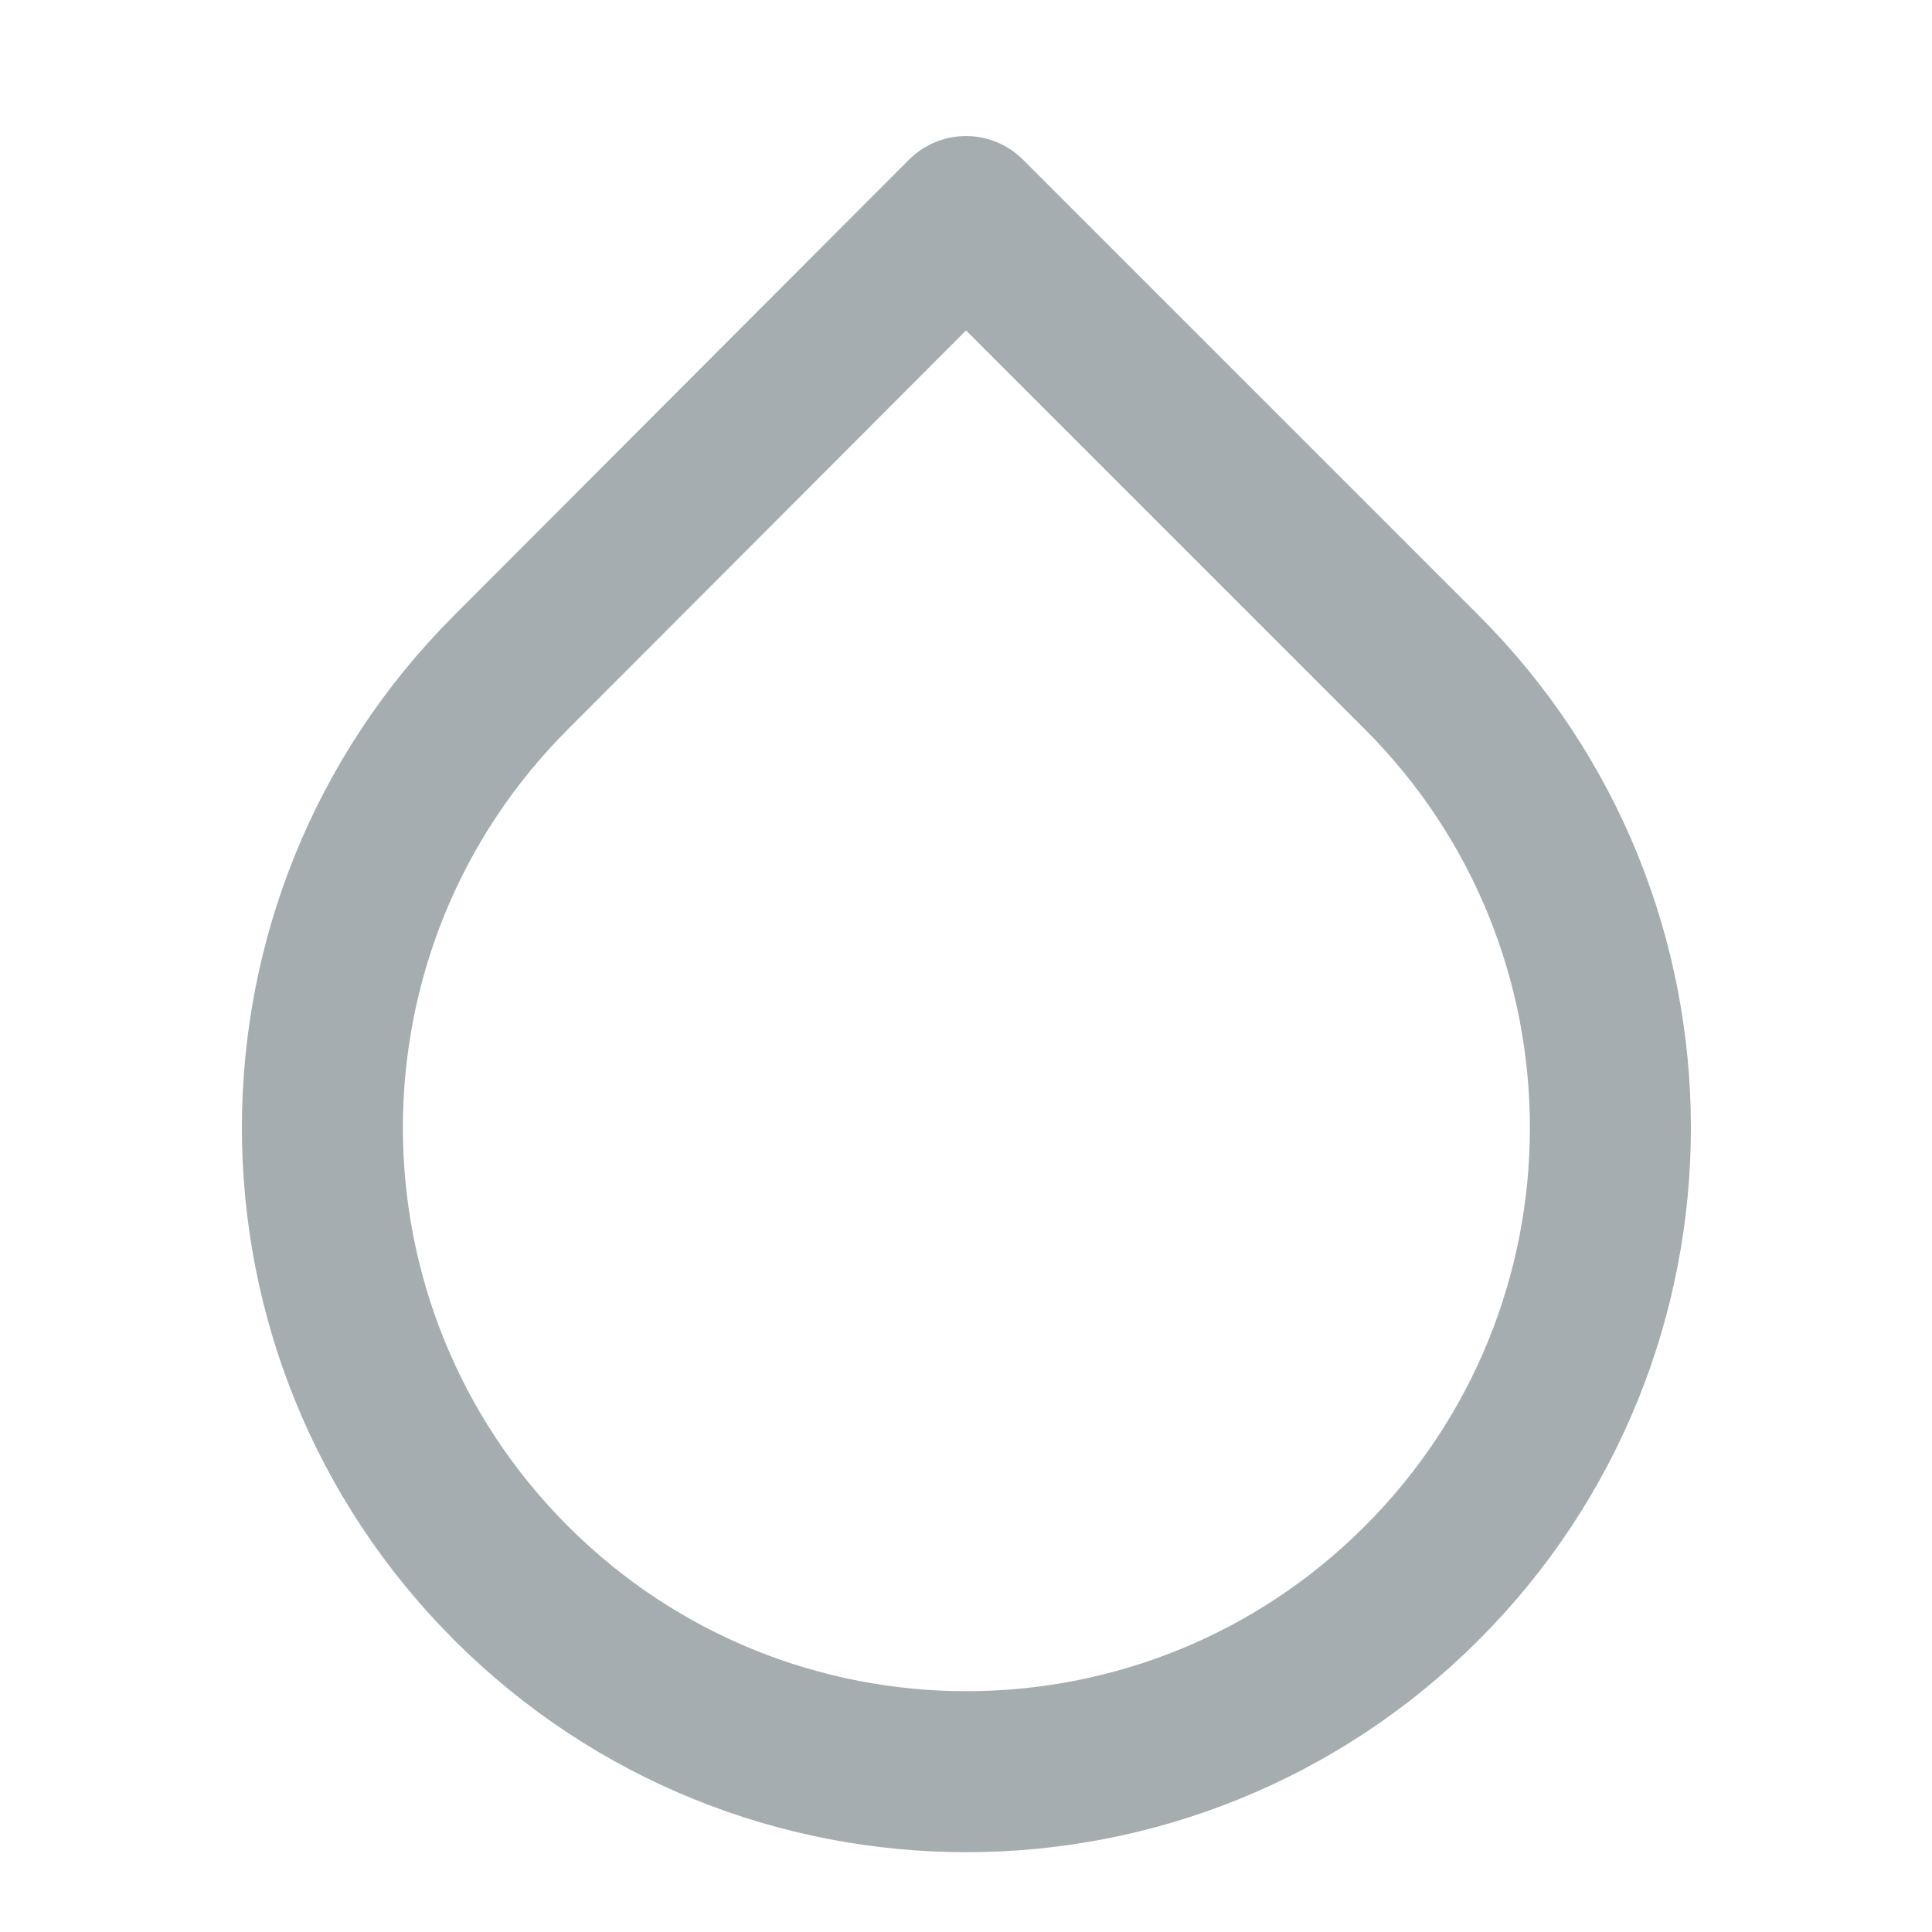
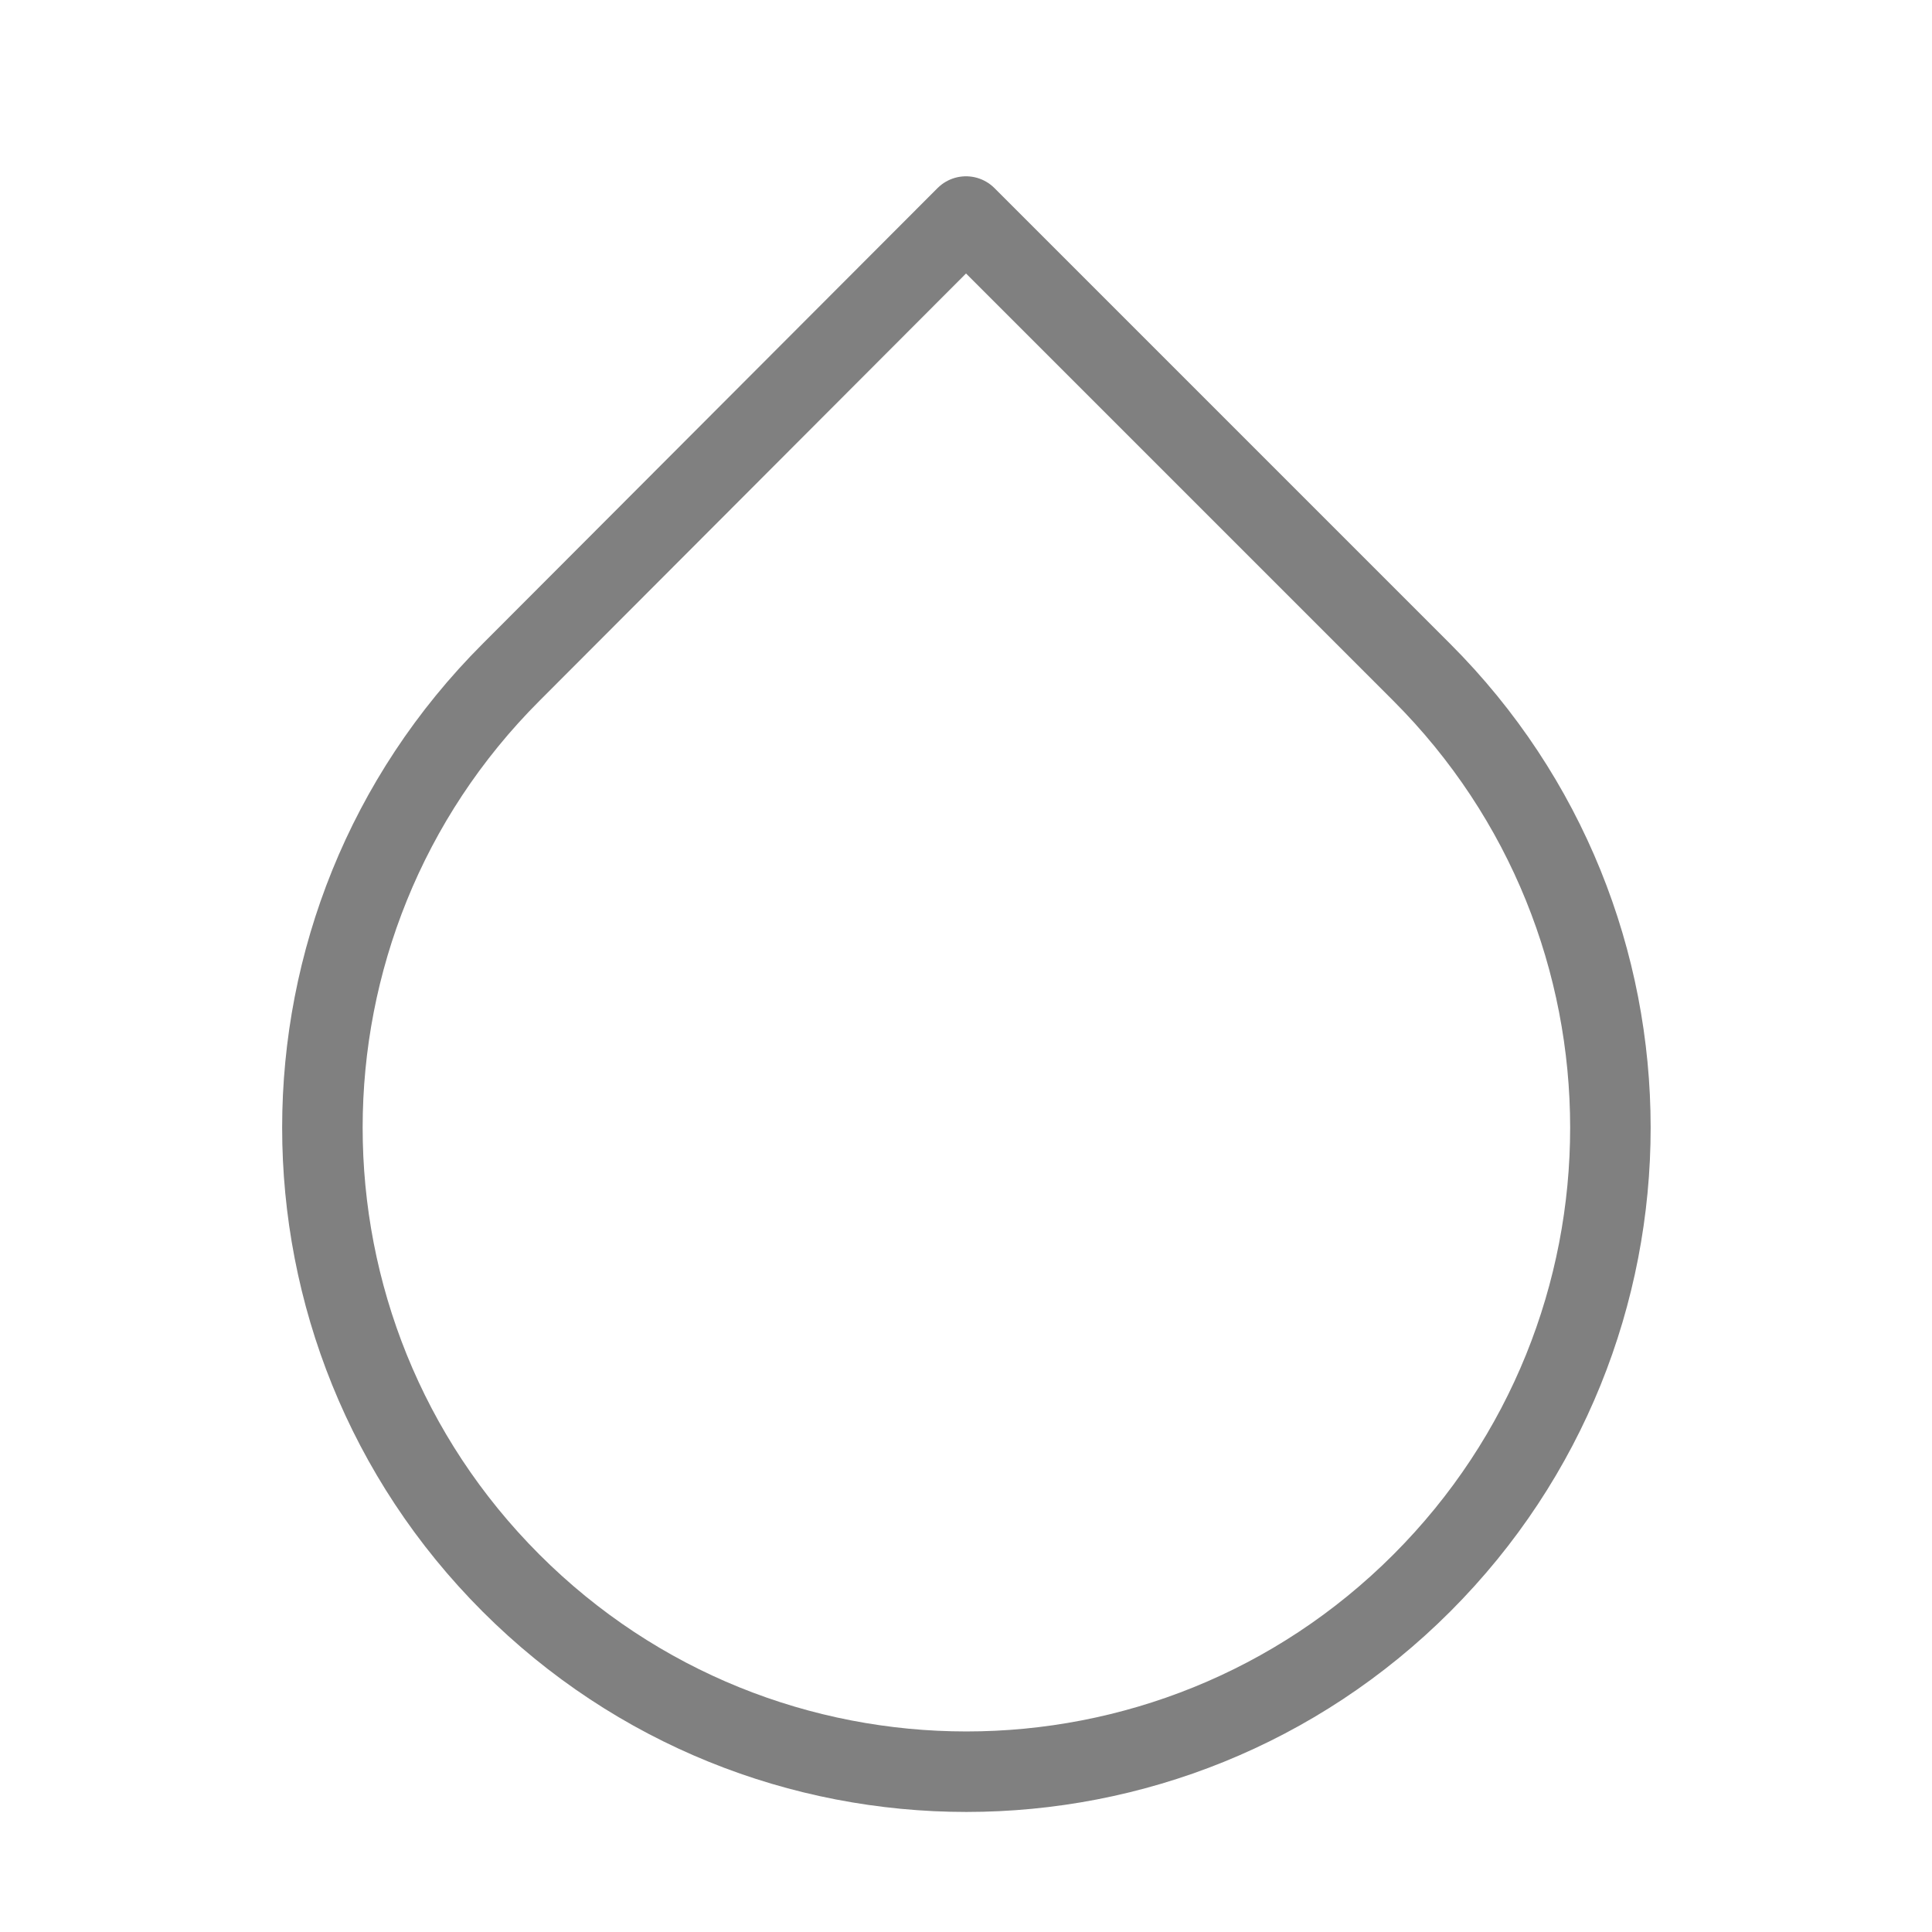
- <svg xmlns="http://www.w3.org/2000/svg" width="24" height="24" viewBox="0 0 24 24" fill="none" stroke="#A5ADB0" stroke-width="2" stroke-linecap="round" stroke-linejoin="round" class="feather feather-droplet">
+ <svg xmlns="http://www.w3.org/2000/svg" width="24" height="24" viewBox="0 0 24 24" fill="none" stroke="grey" stroke-width="1" stroke-linecap="round" stroke-linejoin="round" class="feather feather-droplet">
  <path d="M12 2.69l5.66 5.66a8 8 0 1 1-11.31 0z" />
</svg>
